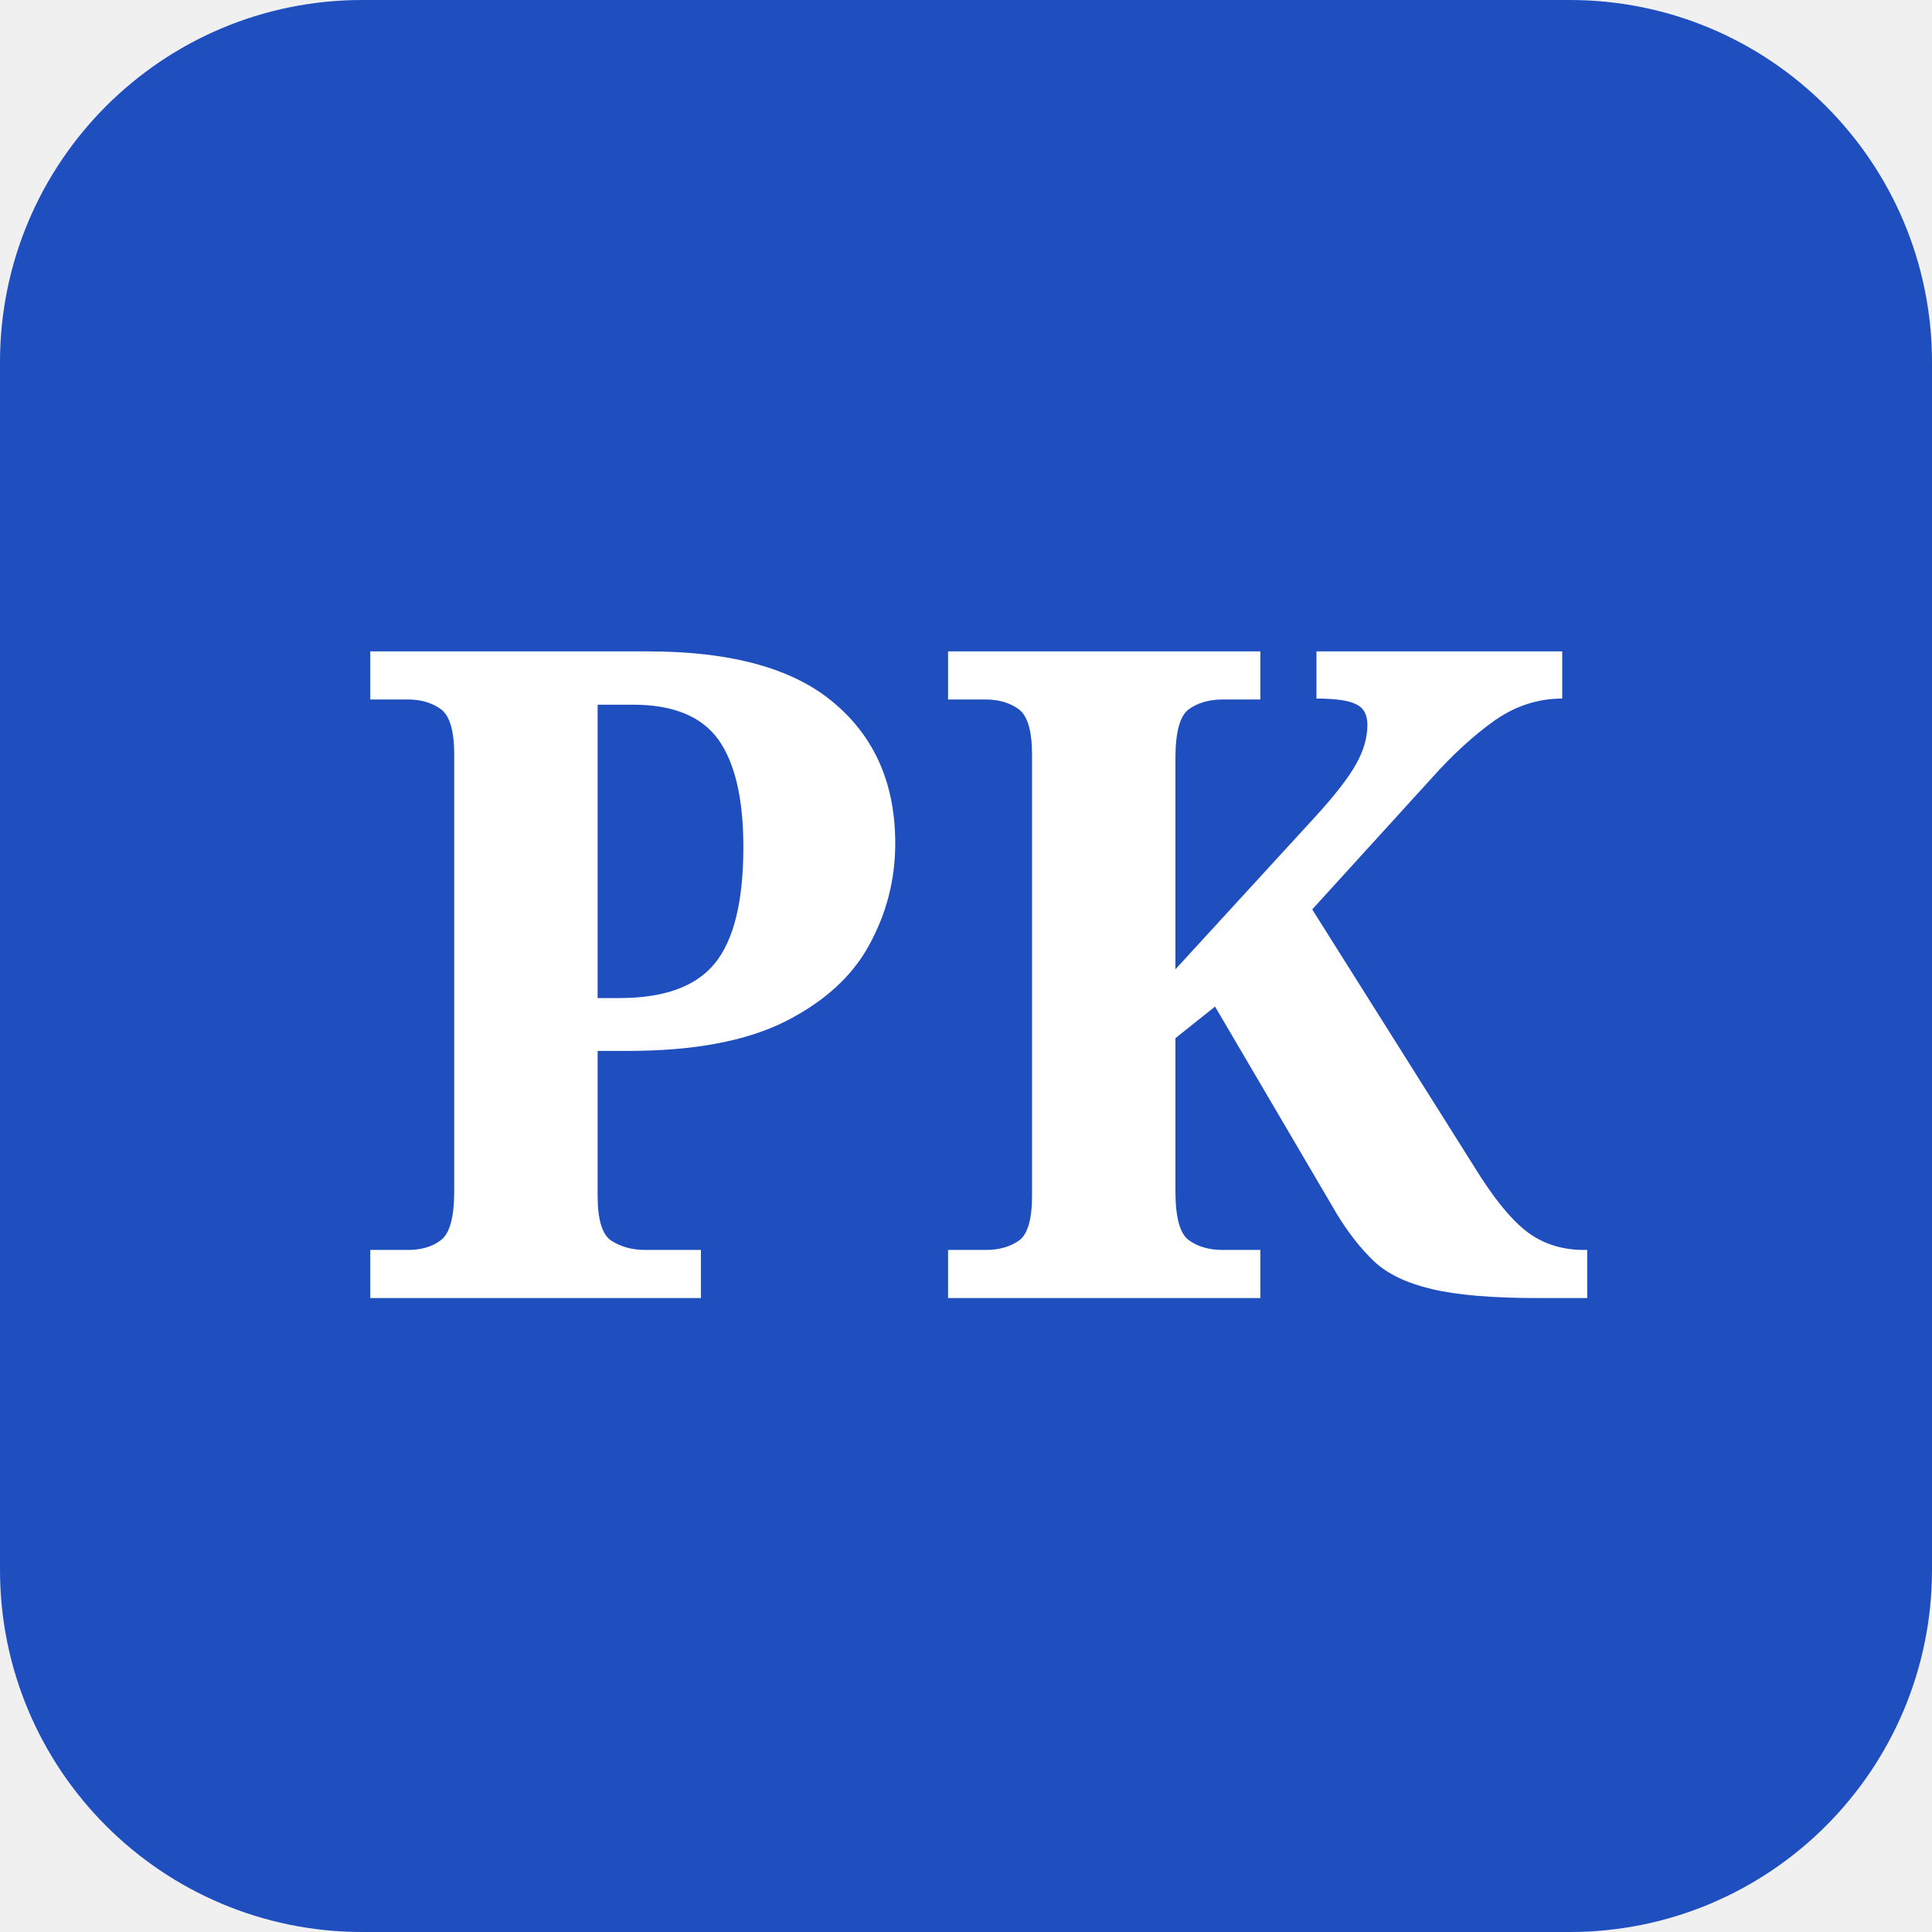
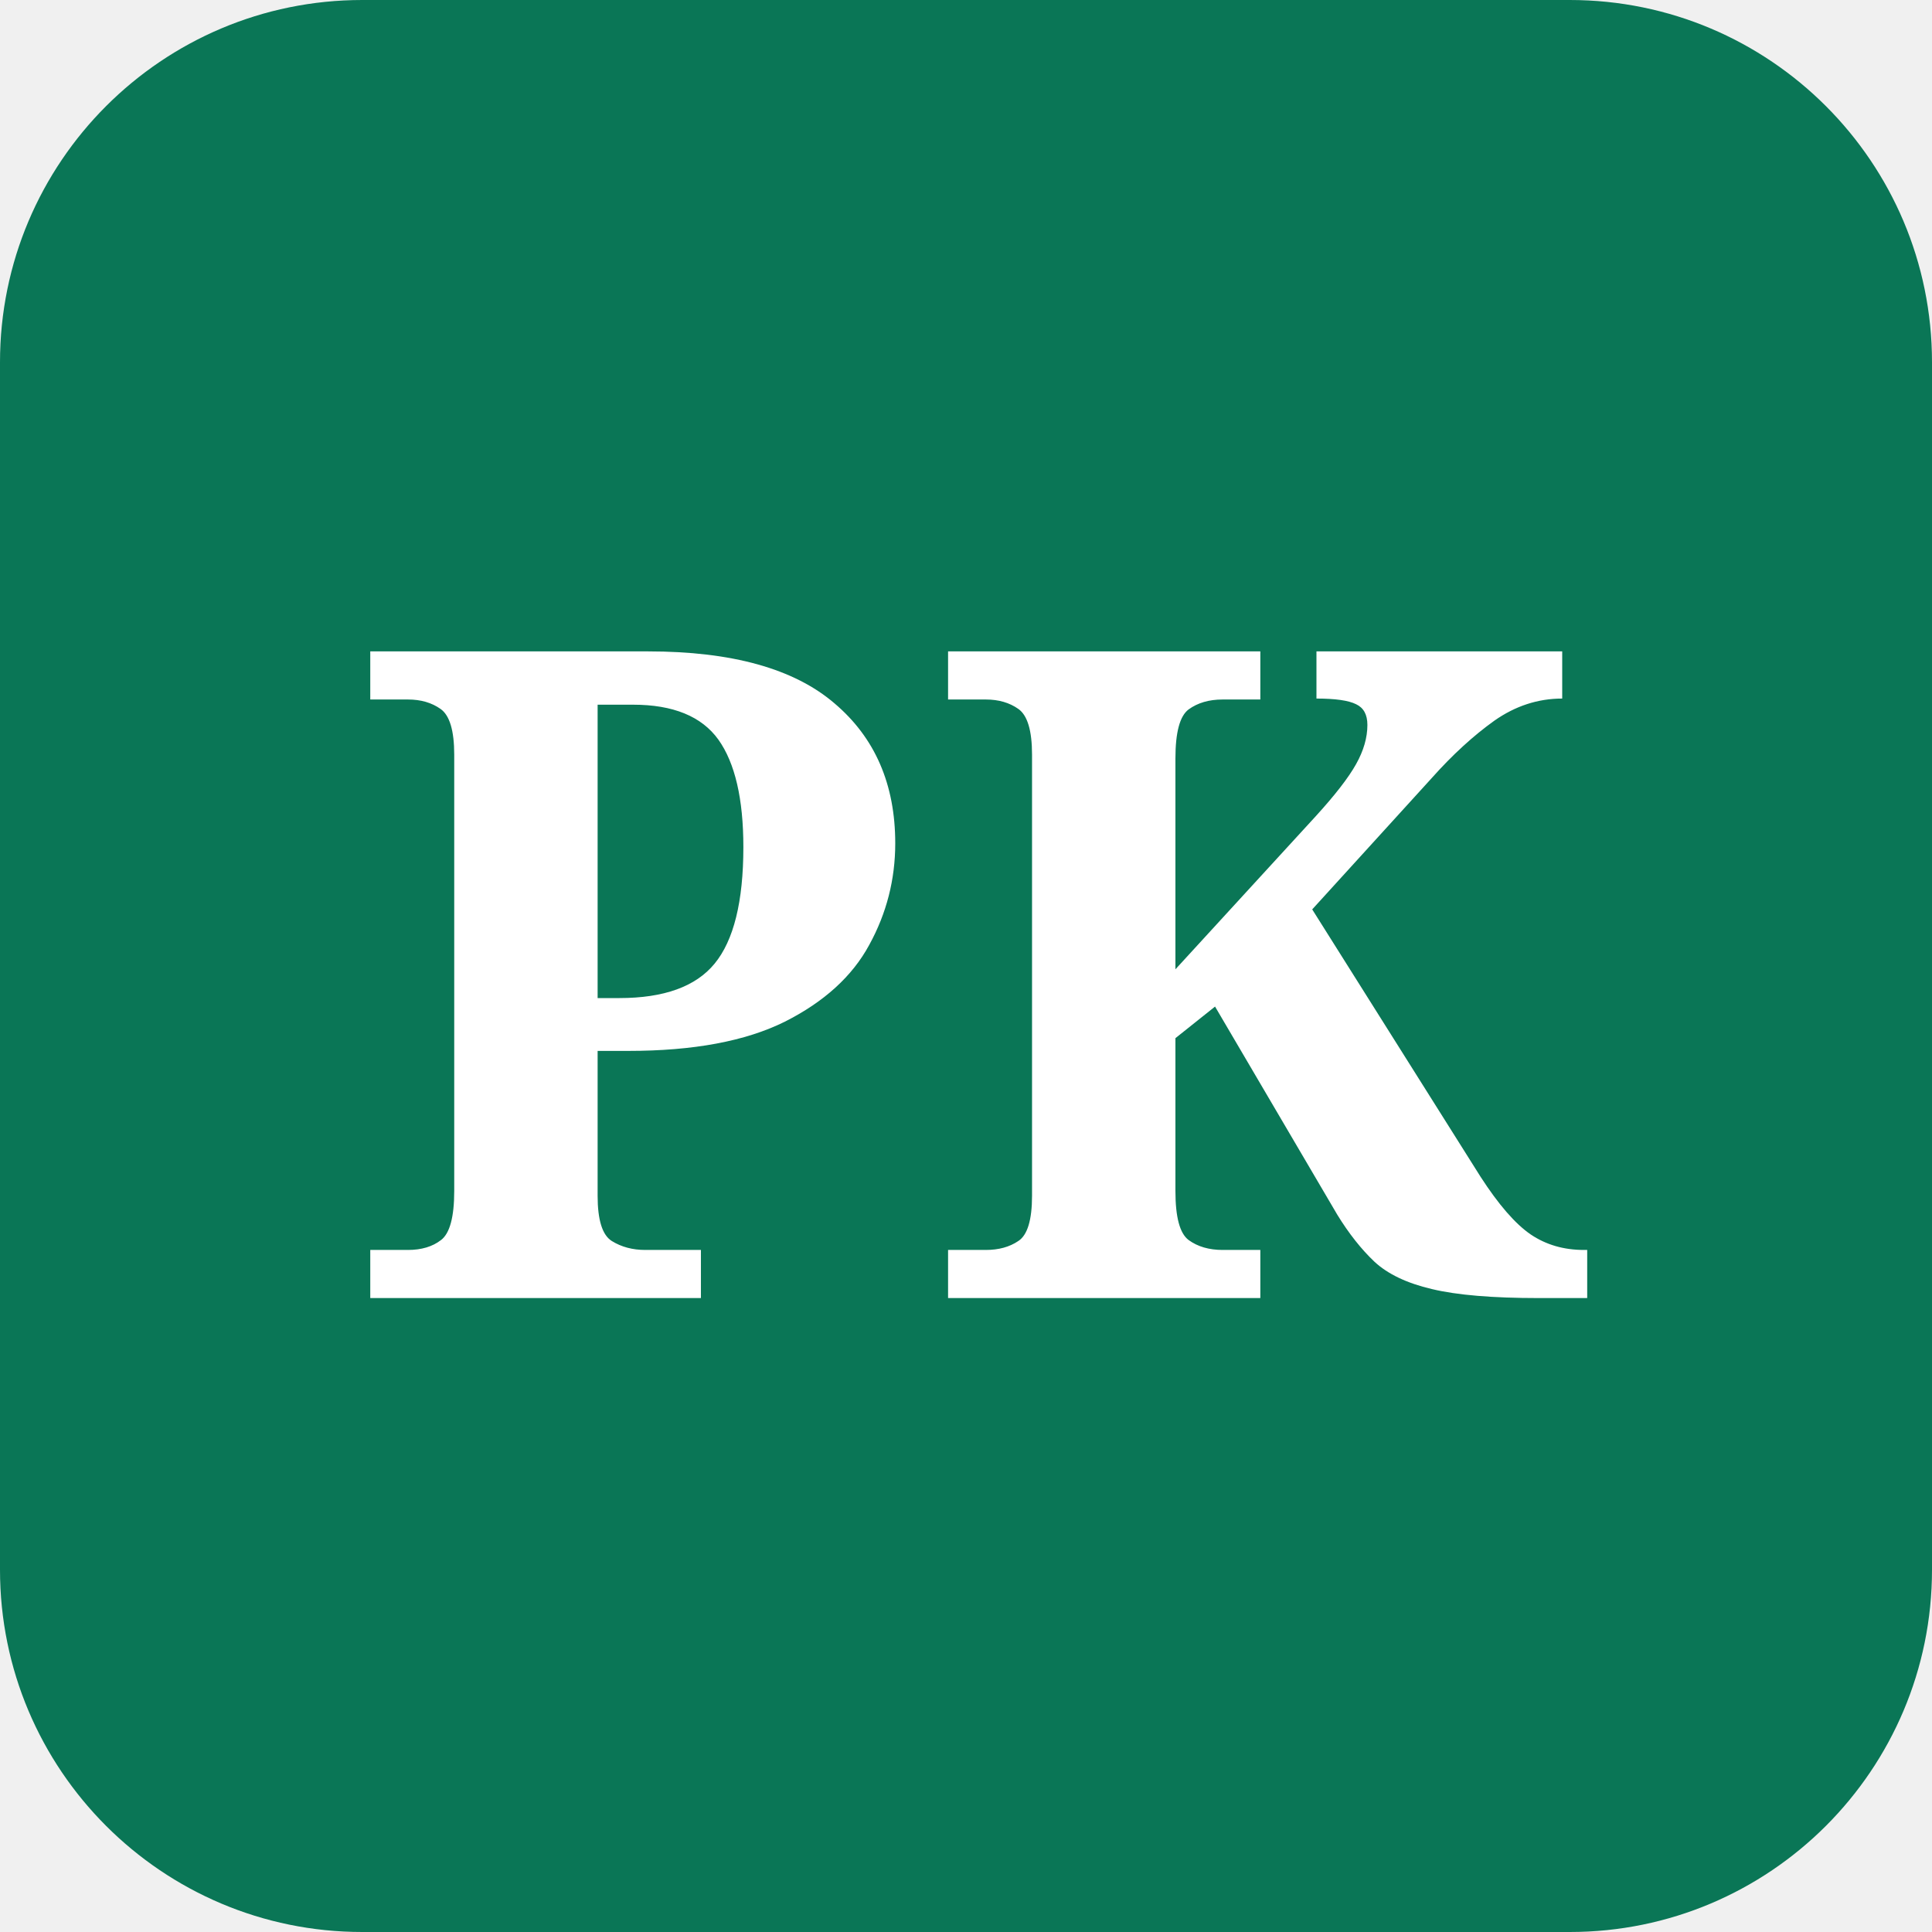
<svg xmlns="http://www.w3.org/2000/svg" viewBox="0 0 64 64">
-   <rect width="64" height="64" rx="12" fill="#1f4fbf" />
+   <rect width="64" height="64" rx="12" fill="#0a7656" />
  <text x="32" y="43" font-family="Georgia,serif" font-size="30" font-weight="700" fill="#fff" text-anchor="middle">PK</text>
</svg>
